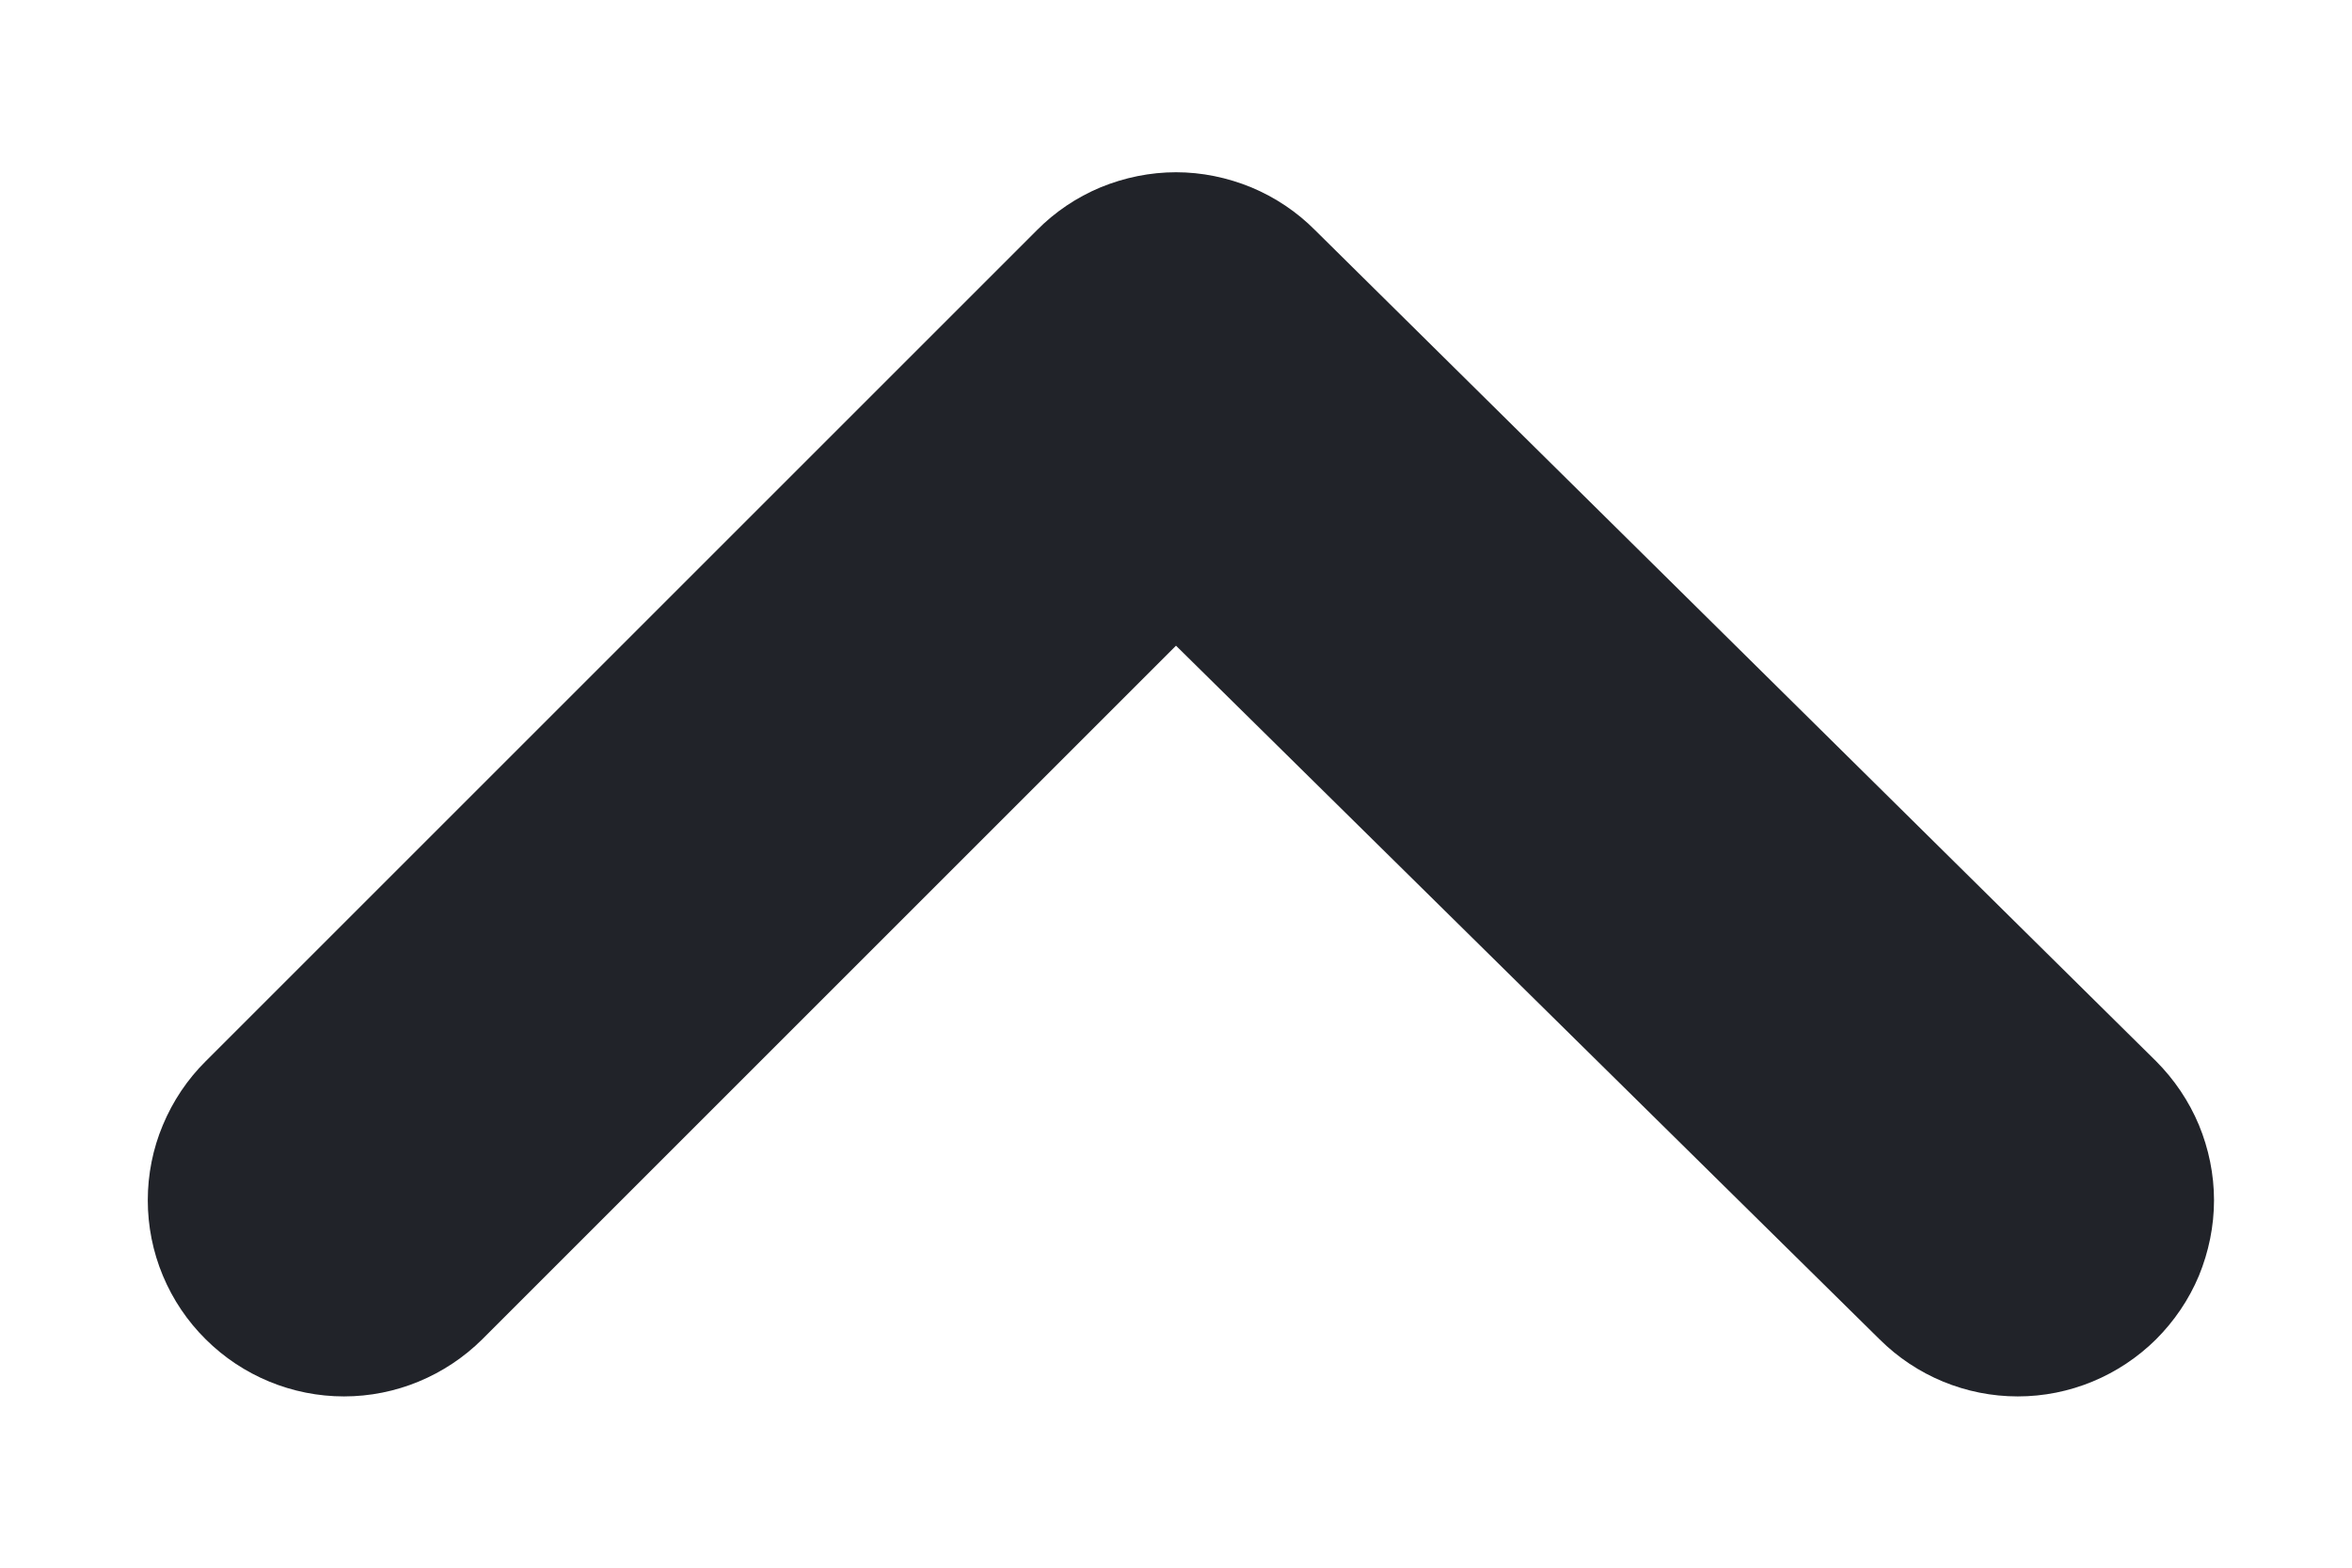
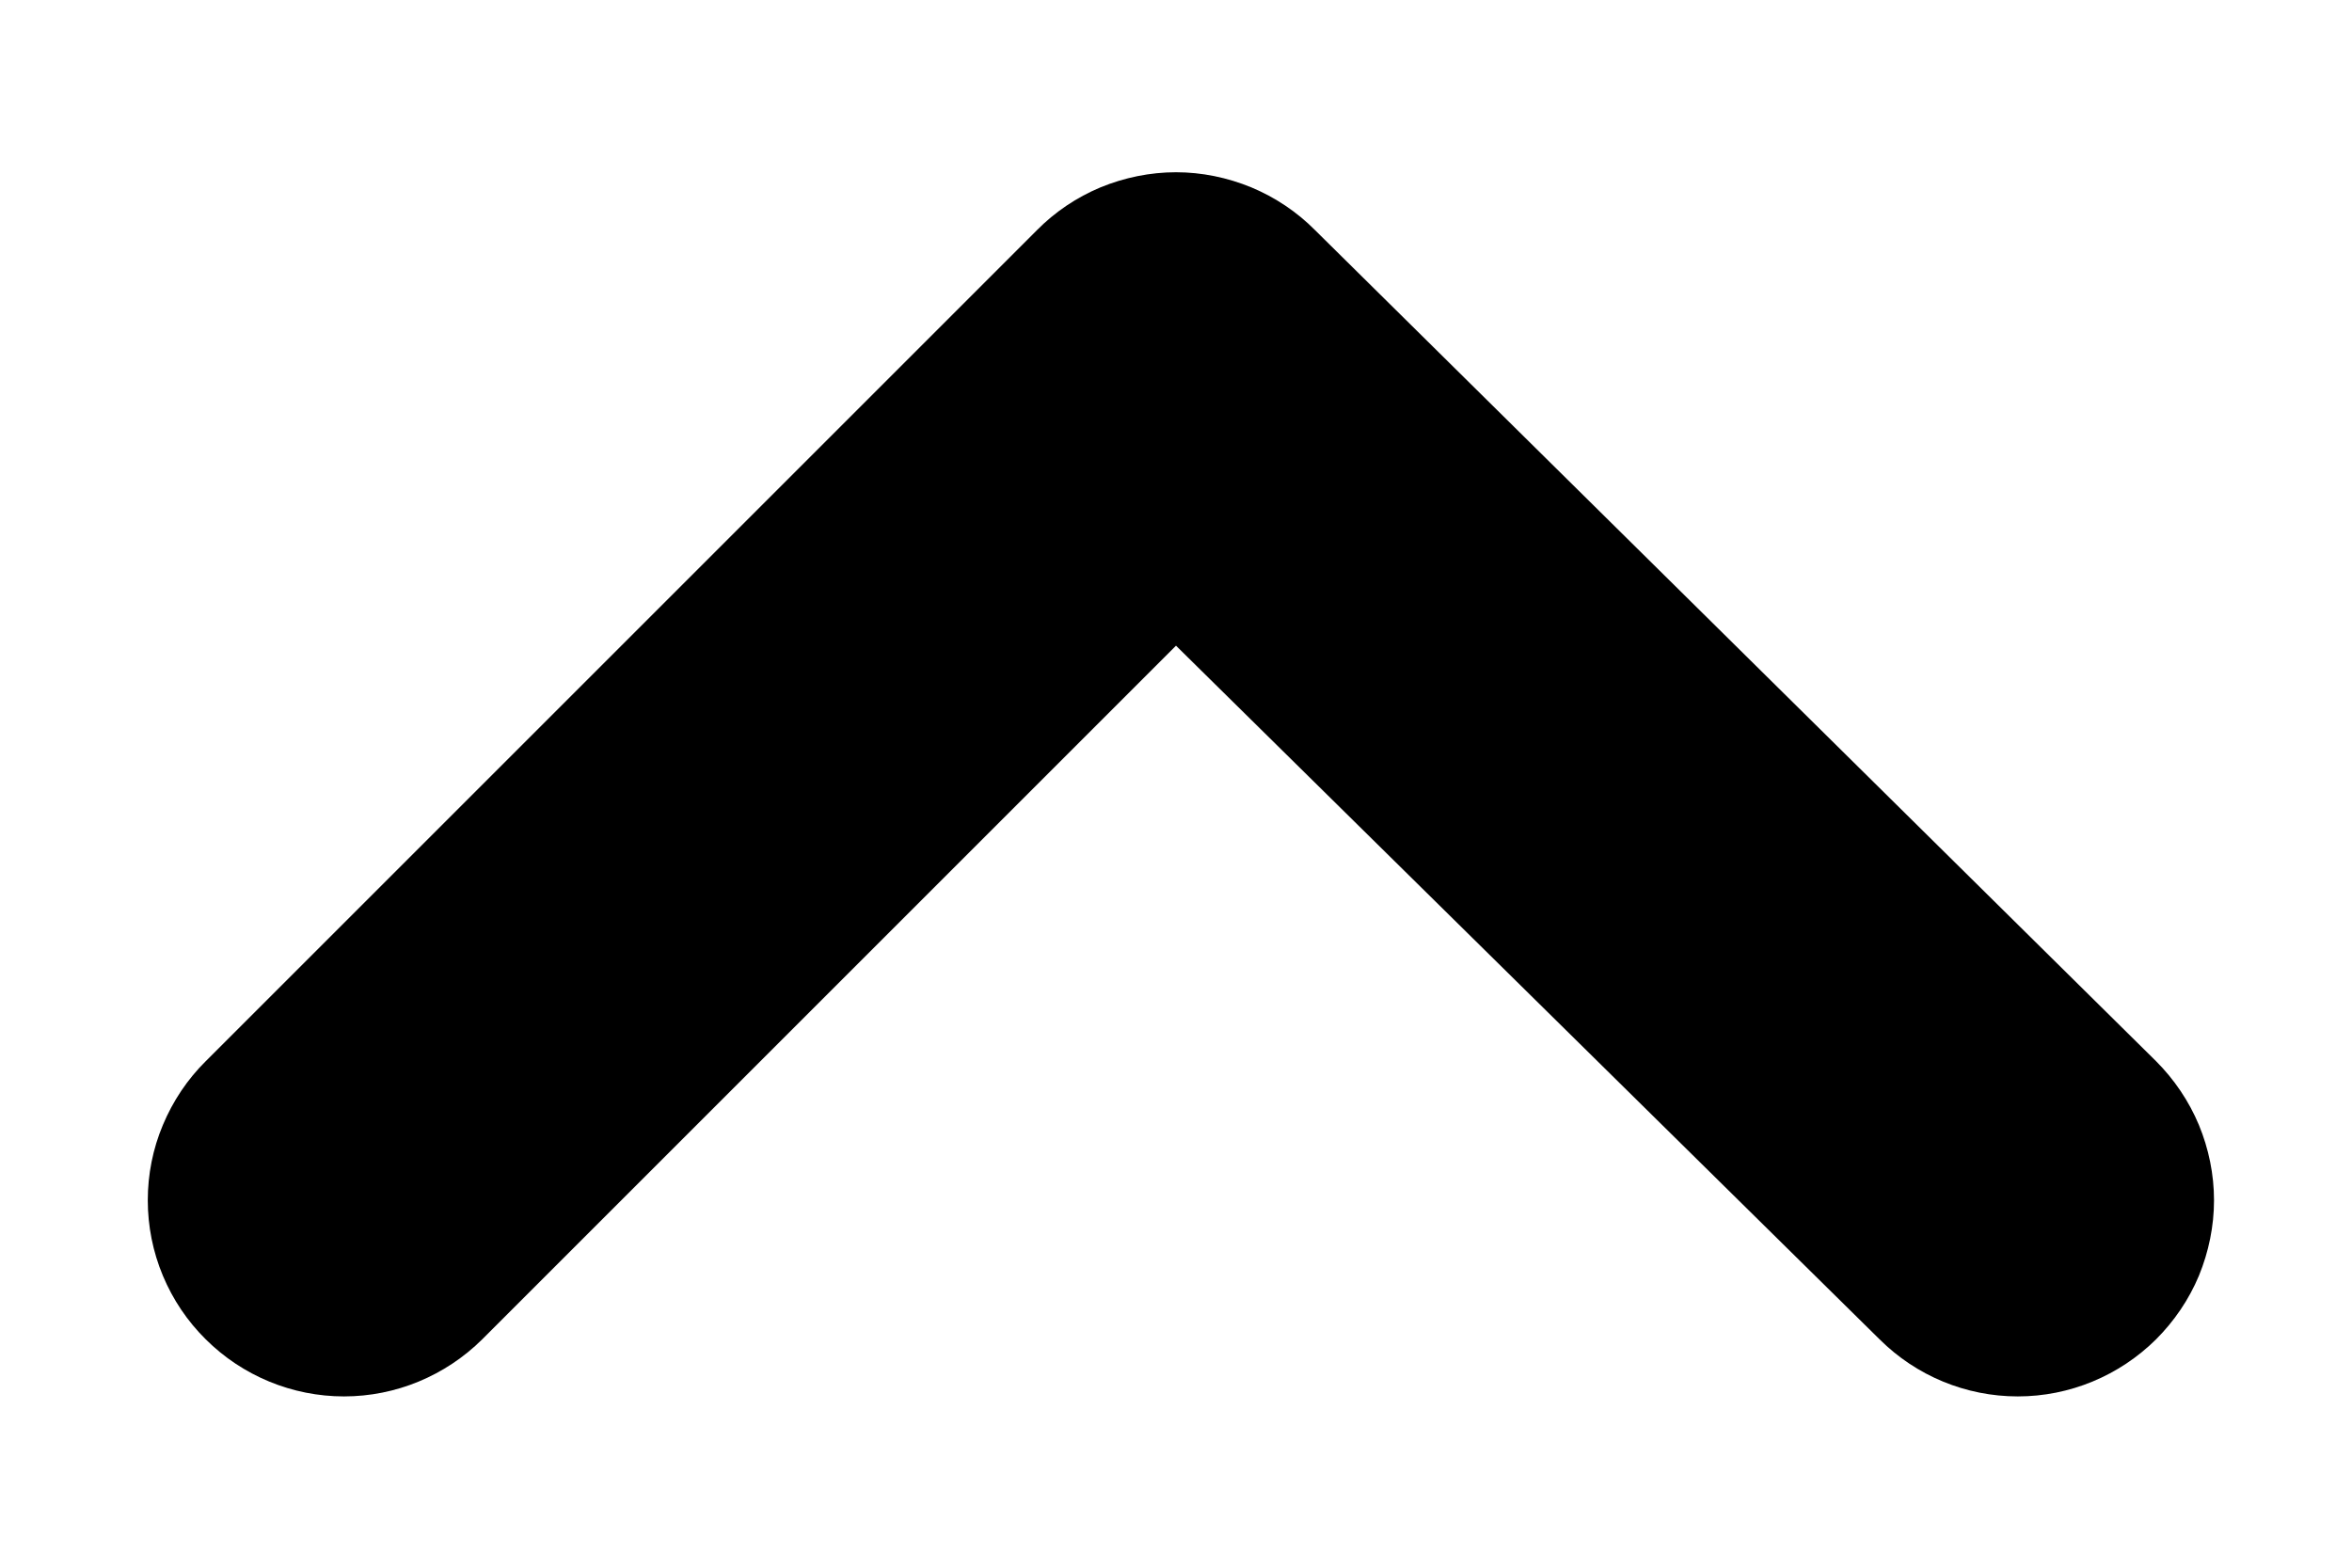
- <svg xmlns="http://www.w3.org/2000/svg" width="12" height="8" viewBox="0 0 12 8" fill="none">
-   <path d="M11 6.835C10.812 7.021 10.559 7.126 10.295 7.126C10.03 7.126 9.777 7.021 9.59 6.835L6 3.295L2.46 6.835C2.272 7.021 2.019 7.126 1.755 7.126C1.491 7.126 1.237 7.021 1.05 6.835C0.956 6.742 0.882 6.632 0.831 6.51C0.78 6.388 0.754 6.257 0.754 6.125C0.754 5.993 0.78 5.862 0.831 5.741C0.882 5.619 0.956 5.508 1.05 5.415L5.29 1.175C5.383 1.081 5.493 1.007 5.615 0.956C5.737 0.906 5.868 0.879 6 0.879C6.132 0.879 6.262 0.906 6.384 0.956C6.506 1.007 6.617 1.081 6.71 1.175L11 5.415C11.093 5.508 11.168 5.619 11.219 5.741C11.269 5.862 11.296 5.993 11.296 6.125C11.296 6.257 11.269 6.388 11.219 6.51C11.168 6.632 11.093 6.742 11 6.835Z" fill="#212329" />
+ <svg xmlns="http://www.w3.org/2000/svg" viewBox="0 0 12 8">
+   <path d="M11 6.835C10.812 7.021 10.559 7.126 10.295 7.126C10.03 7.126 9.777 7.021 9.59 6.835L6 3.295L2.46 6.835C2.272 7.021 2.019 7.126 1.755 7.126C1.491 7.126 1.237 7.021 1.05 6.835C0.956 6.742 0.882 6.632 0.831 6.51C0.78 6.388 0.754 6.257 0.754 6.125C0.754 5.993 0.78 5.862 0.831 5.741C0.882 5.619 0.956 5.508 1.05 5.415L5.29 1.175C5.383 1.081 5.493 1.007 5.615 0.956C5.737 0.906 5.868 0.879 6 0.879C6.132 0.879 6.262 0.906 6.384 0.956C6.506 1.007 6.617 1.081 6.71 1.175L11 5.415C11.093 5.508 11.168 5.619 11.219 5.741C11.269 5.862 11.296 5.993 11.296 6.125C11.296 6.257 11.269 6.388 11.219 6.51C11.168 6.632 11.093 6.742 11 6.835Z" />
</svg>
